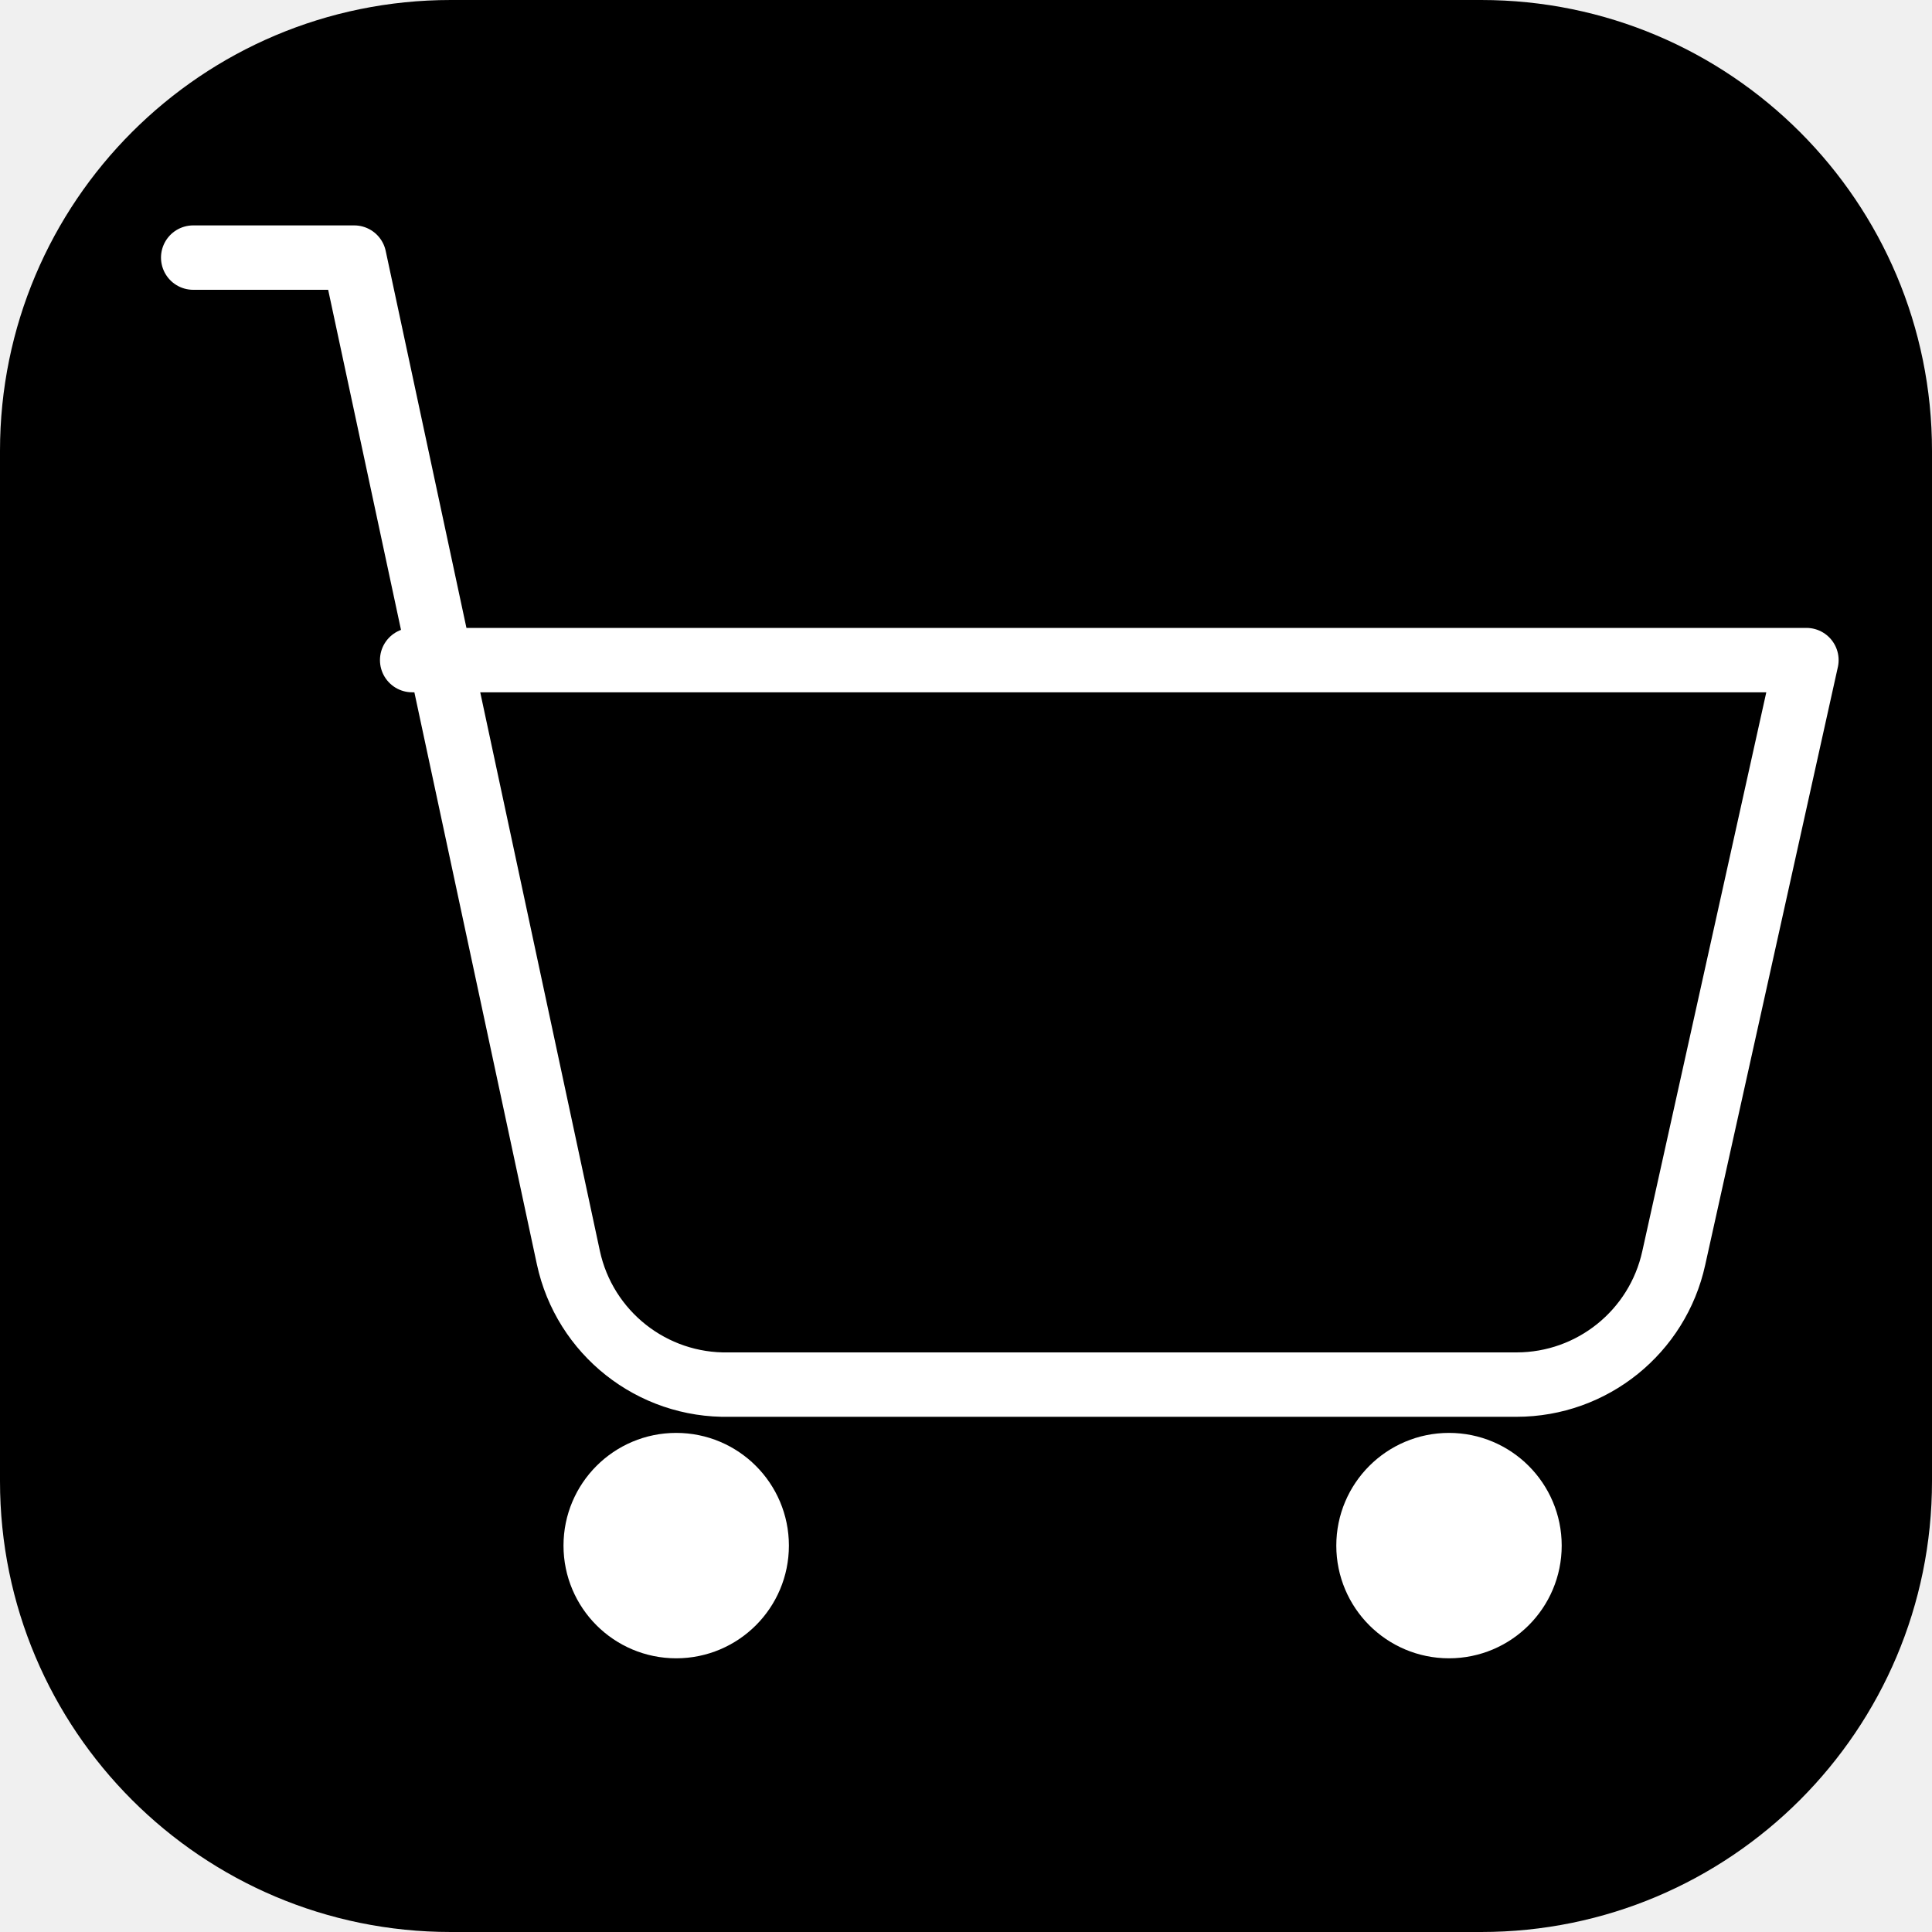
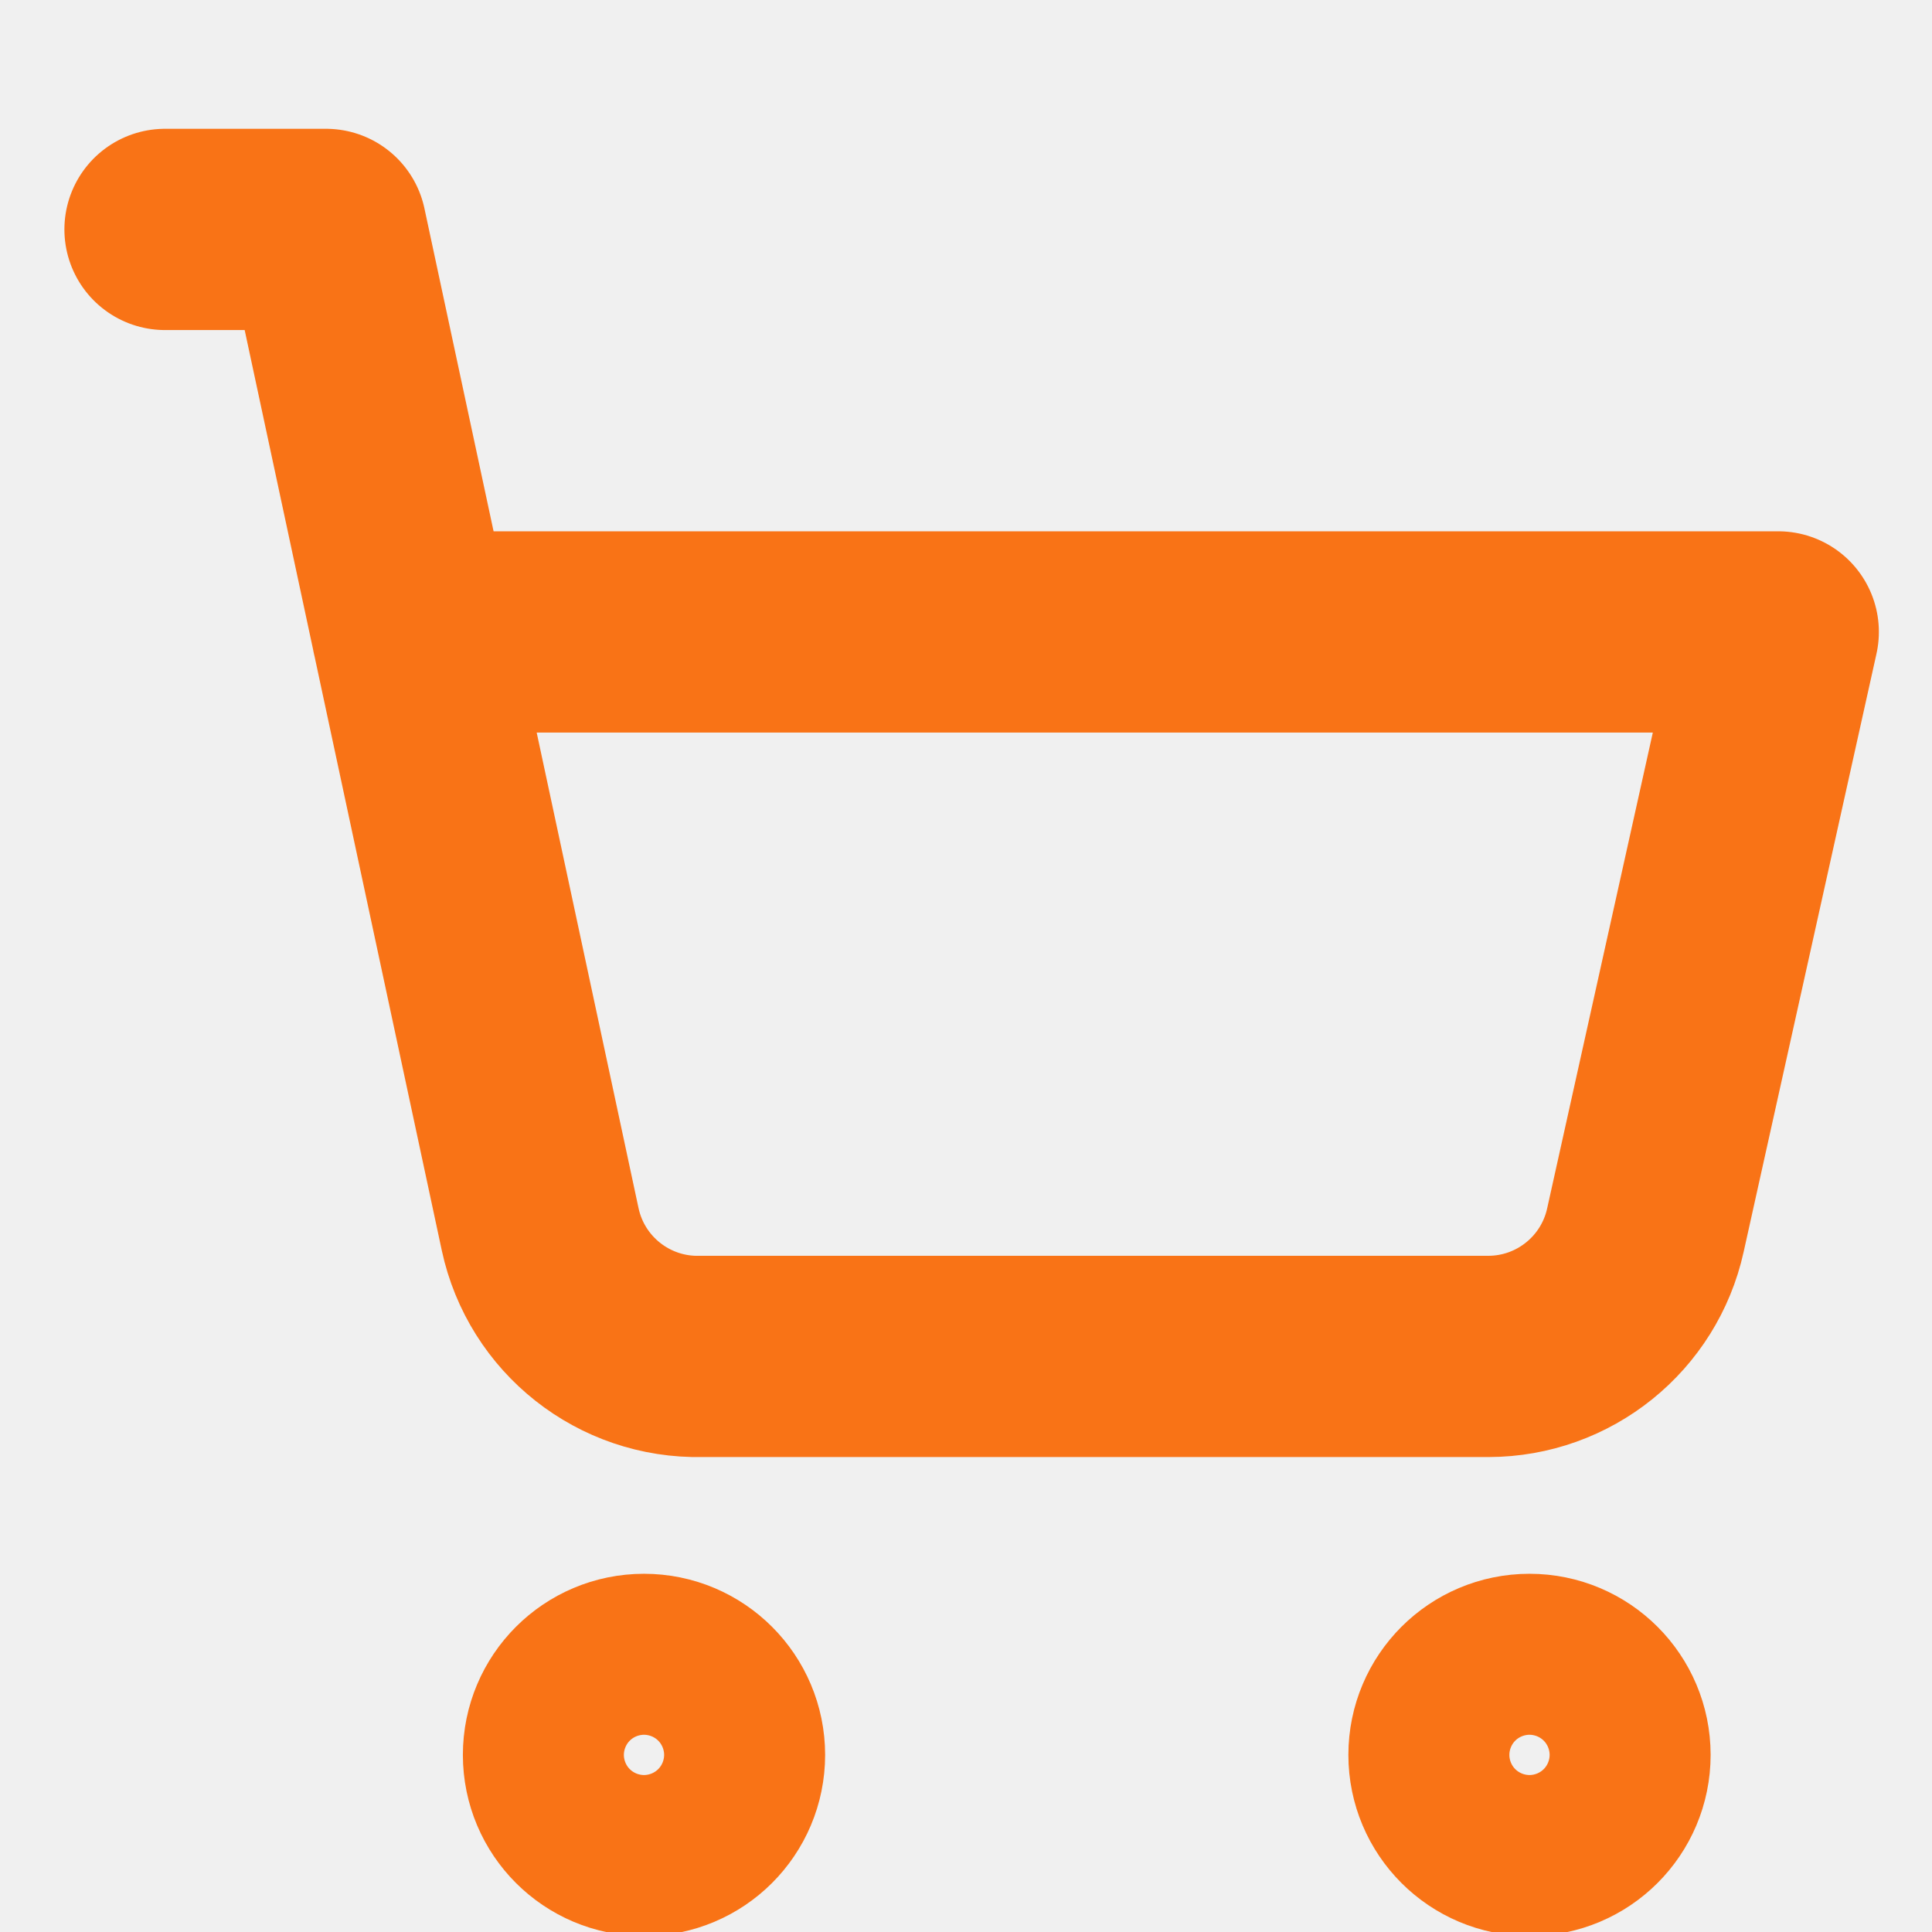
<svg xmlns="http://www.w3.org/2000/svg" viewBox="0 0 60 60" fill="none">
-   <defs>
-     <linearGradient id="g" x1="0" y1="0" x2="1" y2="1">
-       <stop offset="0%" stopColor="#F97316" />
-       <stop offset="100%" stopColor="#DC2626" />
-     </linearGradient>
-   </defs>
-   <rect width="60" height="60" rx="14" fill="url(#g)" />
-   <g stroke="white" stroke-width="2" stroke-linecap="round" stroke-linejoin="round">
-     <circle cx="21" cy="48" r="2.5" fill="white" />
-     <circle cx="45" cy="48" r="2.5" fill="white" />
-     <path d="M6,8 h5 l6.65,31.05 a5,5 0 0 0 5,3.95 h24.45 a5,5 0 0 0 4.88-3.93 l4.12-18.57 H12.8" />
+   <g transform="translate(30, 32) scale(2.5) translate(-12, -12)" stroke="#F97316" stroke-width="2.5" stroke-linecap="round" stroke-linejoin="round">
+     <circle cx="8" cy="21" r="1" />
+     <circle cx="19" cy="21" r="1" />
+     <path d="M2.05 2.05h2l2.66 12.42a2 2 0 0 0 2 1.58h9.78a2 2 0 0 0 1.95-1.57l1.65-7.43H5.12" />
  </g>
</svg>
